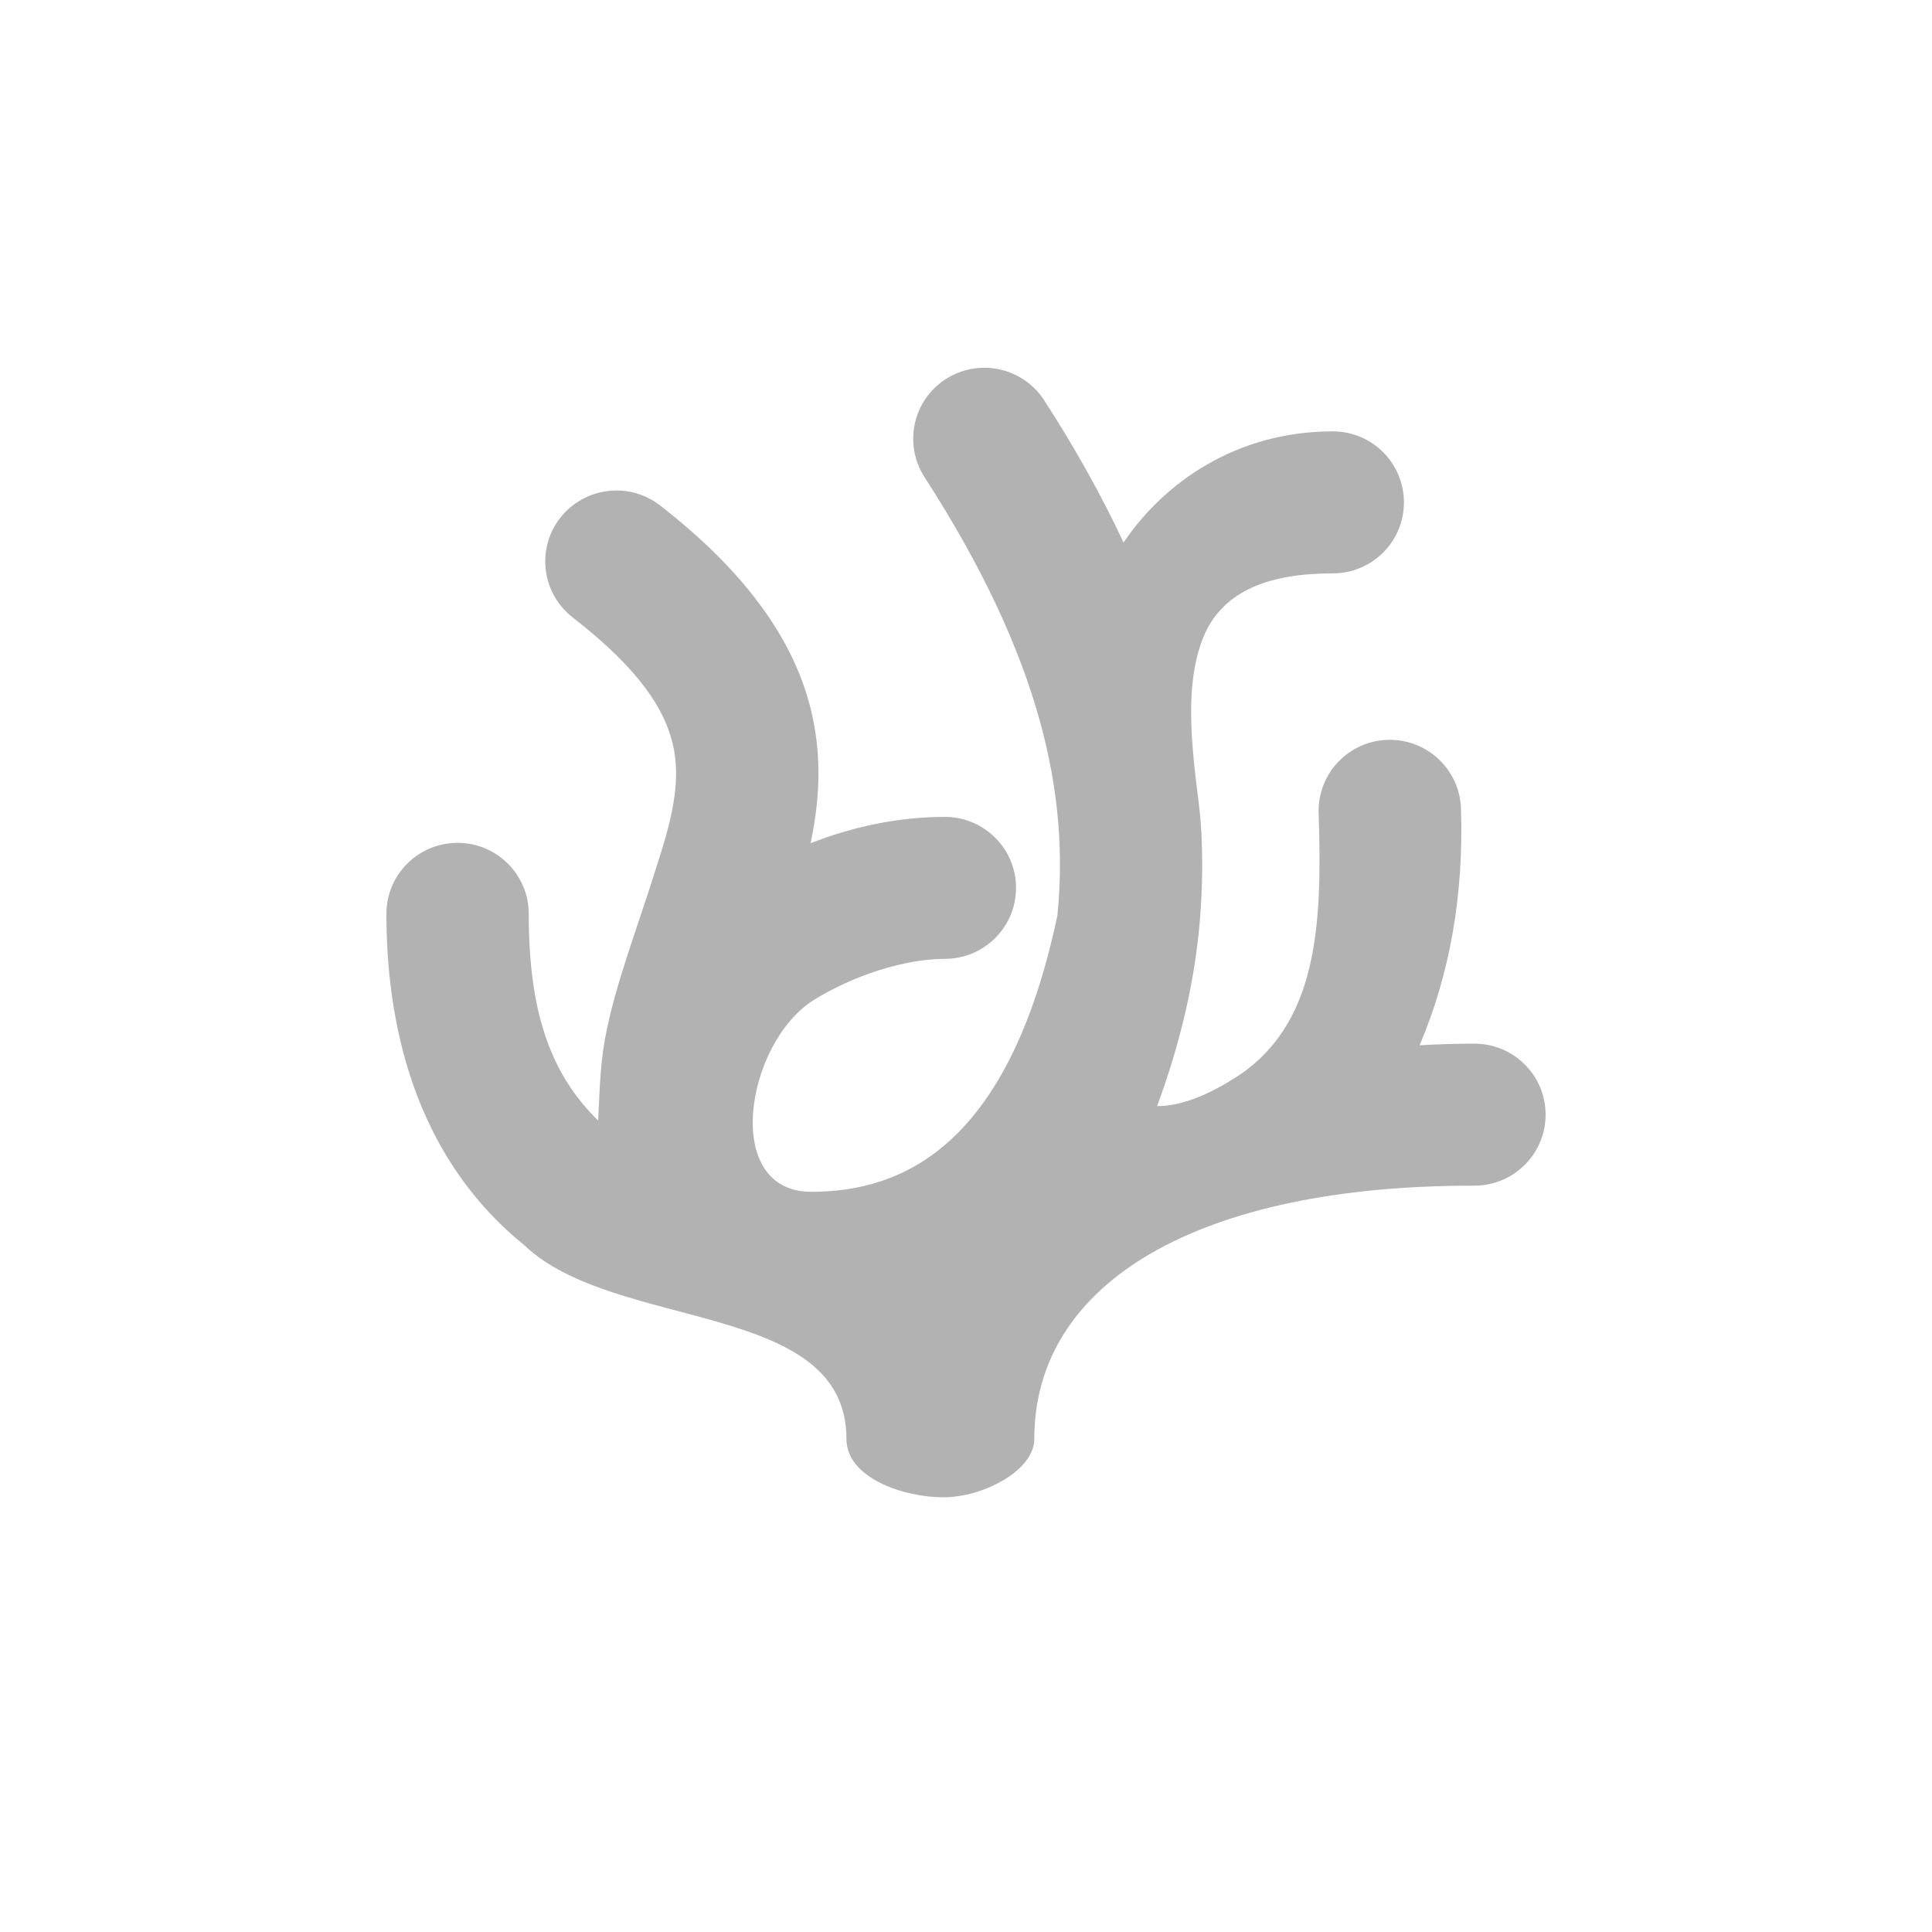
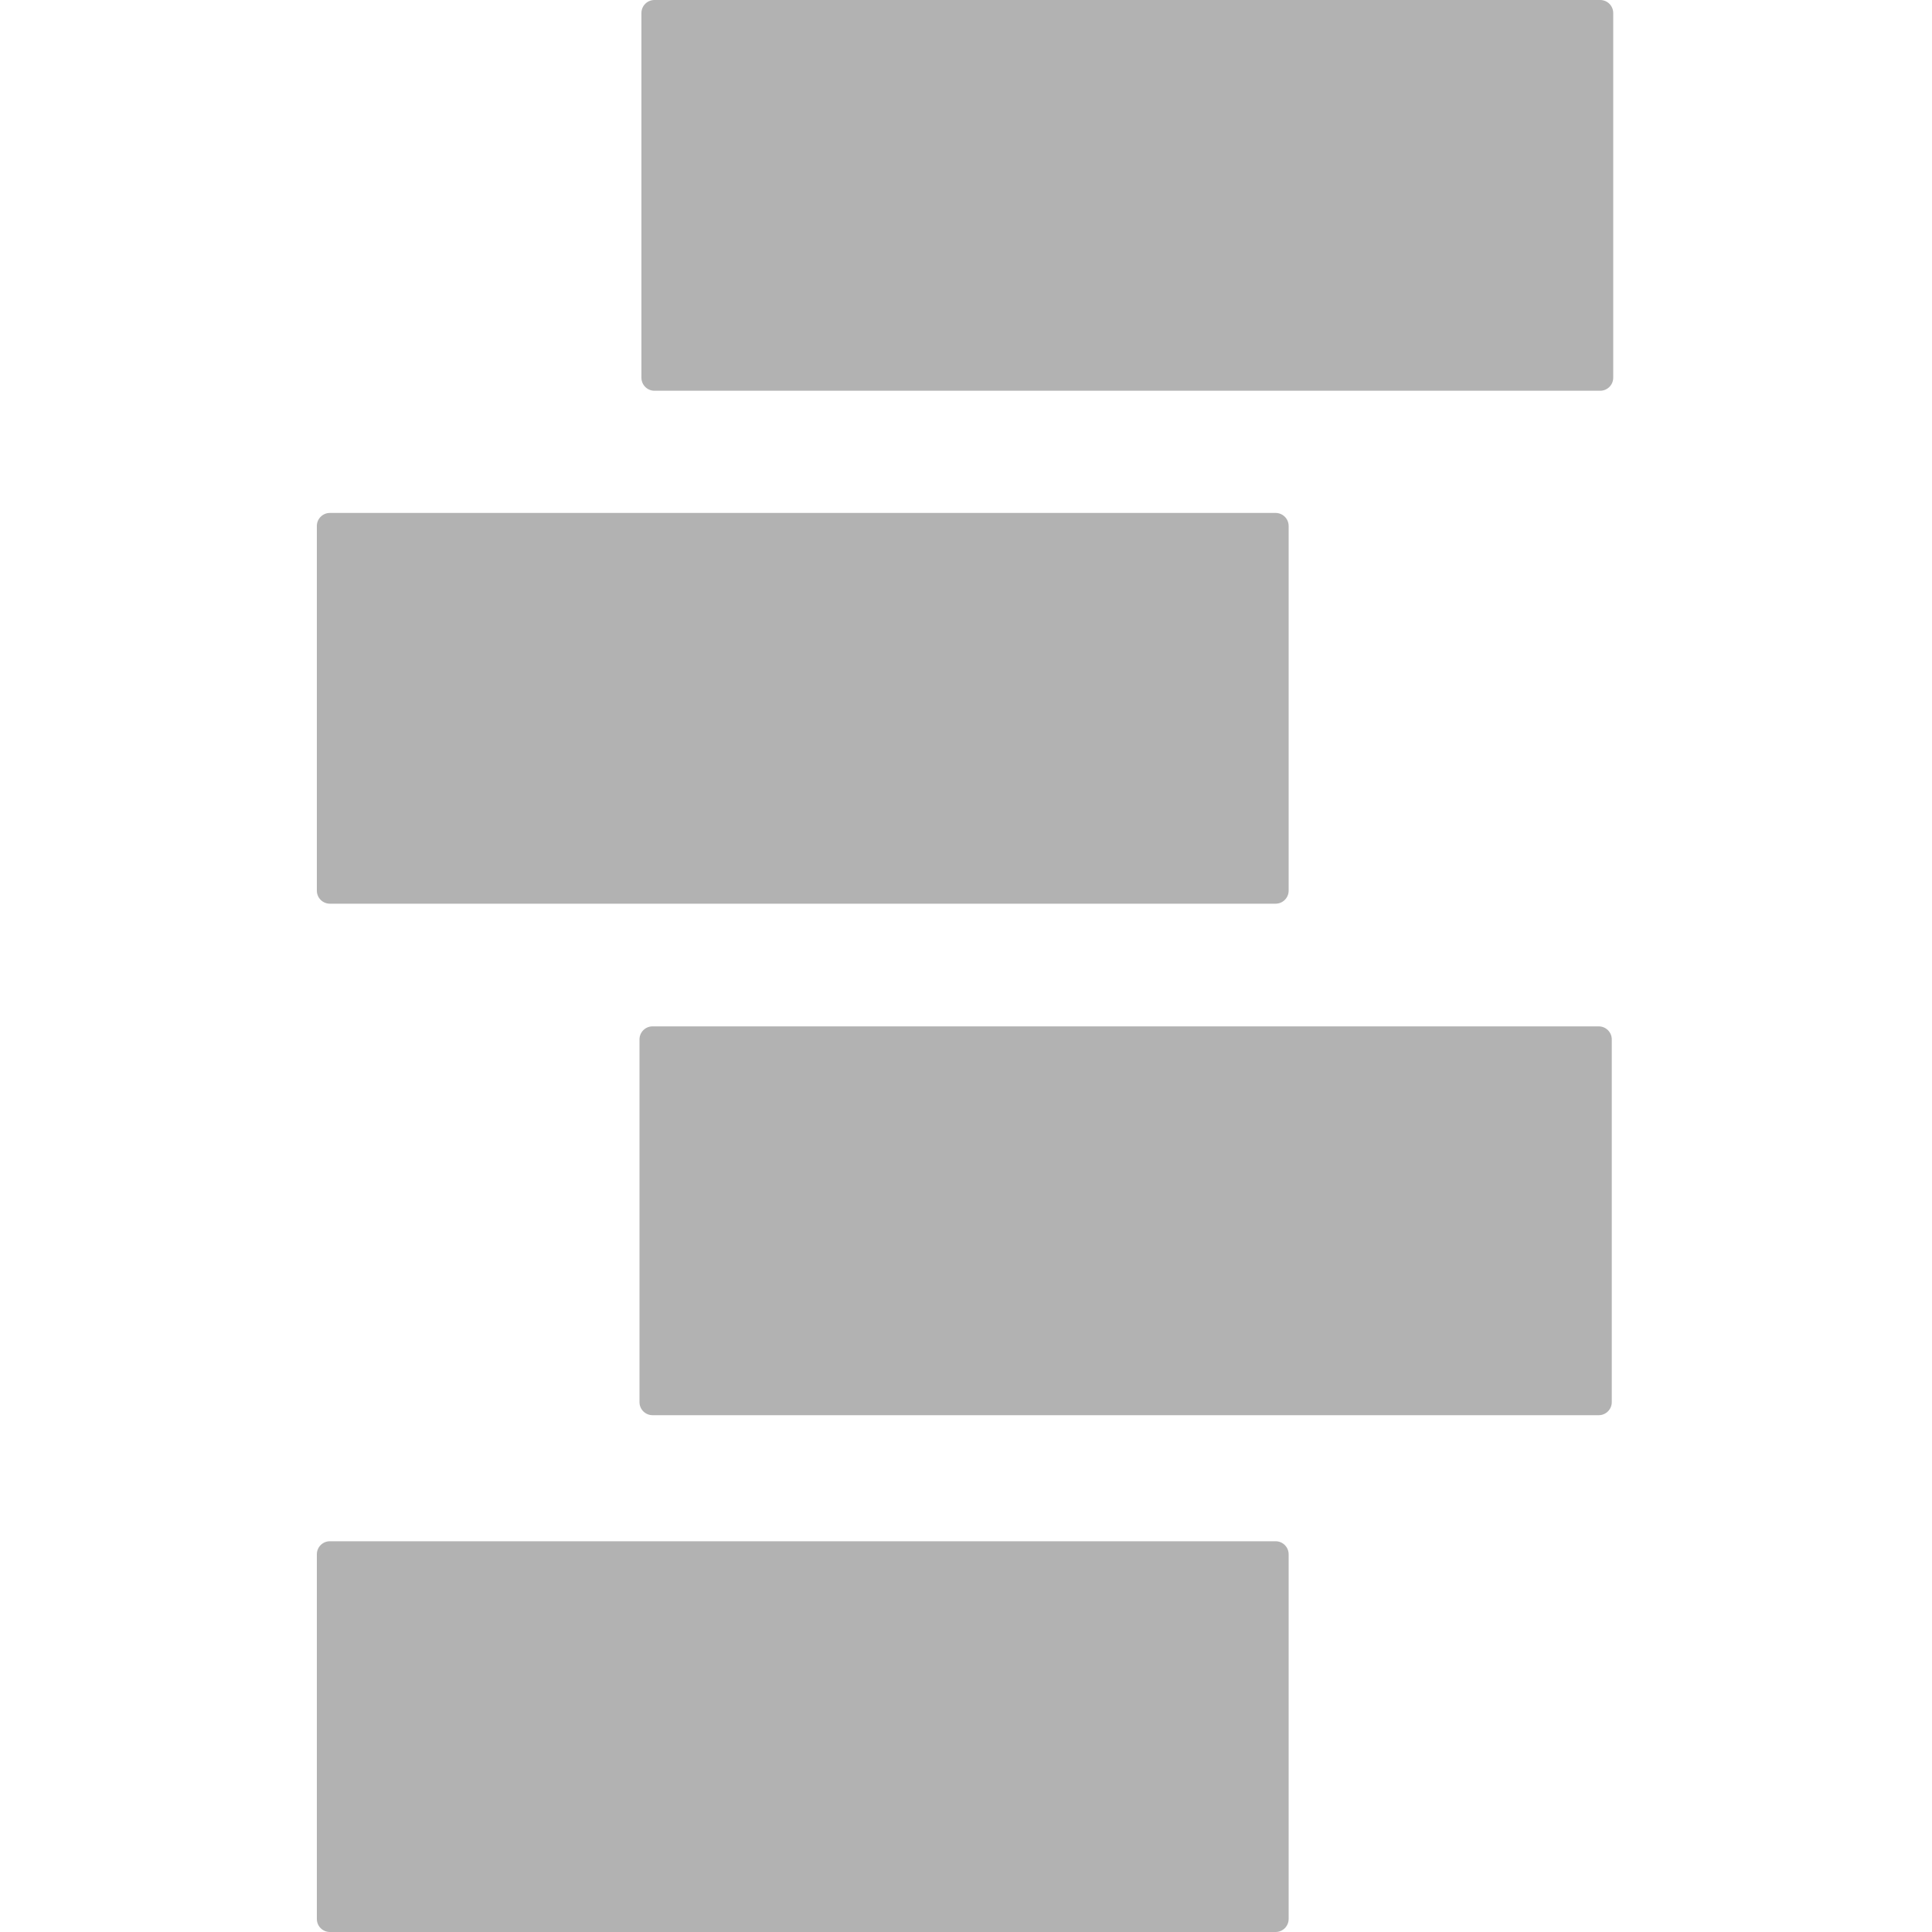
<svg xmlns="http://www.w3.org/2000/svg" version="1.1" x="0" y="0" width="40" height="40" viewBox="0, 0, 40, 40">
-   <g id="codium_grey_hc_light_letterpress">
-     <path d="M19.583,7.847 C18.898,8.287 18.701,9.197 19.142,9.88 C21.568,13.637 22.141,16.471 21.892,18.954 C20.888,23.71 18.705,24.675 16.798,24.675 C14.936,24.675 15.434,21.61 16.834,20.713 C17.67,20.191 18.74,19.852 19.562,19.852 C20.376,19.852 21.036,19.194 21.036,18.382 C21.036,17.571 20.376,16.913 19.562,16.913 C18.602,16.913 17.661,17.114 16.782,17.458 C16.962,16.611 17.028,15.695 16.796,14.722 C16.444,13.245 15.429,11.834 13.668,10.466 C13.36,10.226 12.969,10.118 12.581,10.166 C12.193,10.214 11.84,10.414 11.599,10.721 C11.1,11.362 11.215,12.286 11.858,12.784 C13.293,13.898 13.766,14.723 13.928,15.402 C14.09,16.081 13.96,16.81 13.635,17.81 C13.219,19.159 12.736,20.363 12.524,21.518 C12.42,22.086 12.411,22.705 12.384,23.199 C11.351,22.192 10.947,20.862 10.947,18.919 C10.946,18.108 10.286,17.45 9.473,17.45 C8.659,17.451 8,18.108 8,18.919 C8,21.573 8.776,24.098 10.856,25.782 C12.738,27.575 17.525,26.913 17.525,29.792 C17.525,30.604 18.715,31 19.529,31 C20.363,31 21.414,30.442 21.414,29.792 C21.414,26.525 24.857,24.539 30.524,24.548 C31.338,24.549 31.999,23.892 32,23.08 C32.001,22.268 31.343,21.609 30.529,21.608 C30.141,21.607 29.763,21.62 29.391,21.642 C30.025,20.152 30.306,18.512 30.248,16.739 C30.221,15.928 29.54,15.292 28.726,15.318 C27.912,15.345 27.274,16.025 27.301,16.837 C27.377,19.157 27.29,21.229 25.562,22.321 C25.07,22.631 24.499,22.901 23.957,22.901 C24.378,21.756 24.695,20.548 24.825,19.246 C24.908,18.416 24.917,17.428 24.823,16.662 C24.675,15.474 24.498,14.126 24.949,13.111 C25.354,12.237 26.262,11.871 27.594,11.871 C28.408,11.871 29.067,11.213 29.067,10.402 C29.067,9.59 28.408,8.931 27.594,8.931 C25.614,8.931 24.113,9.973 23.262,11.232 C22.817,10.282 22.275,9.302 21.62,8.289 C21.409,7.961 21.075,7.731 20.694,7.648 C20.504,7.607 20.309,7.603 20.119,7.637 C19.928,7.672 19.746,7.743 19.583,7.847 z" fill="#B2B2B2" id="path6008" />
+   <g id="subatix_grey_hc_light_letterpress">
+     <rect x="13.28" width="20.12" height="8.09" rx="0.27" fill="#B2B2B2" />
+     <rect x="6.56" y="10.62" width="20.12" height="8.09" rx="0.27" fill="#B2B2B2" />
+     <rect x="13.24" y="21.25" width="20.13" height="8.05" rx="0.27" fill="#B2B2B2" />
+     <rect x="6.56" y="31.91" width="20.12" height="8.09" rx="0.27" fill="#B2B2B2" />
  </g>
</svg>
